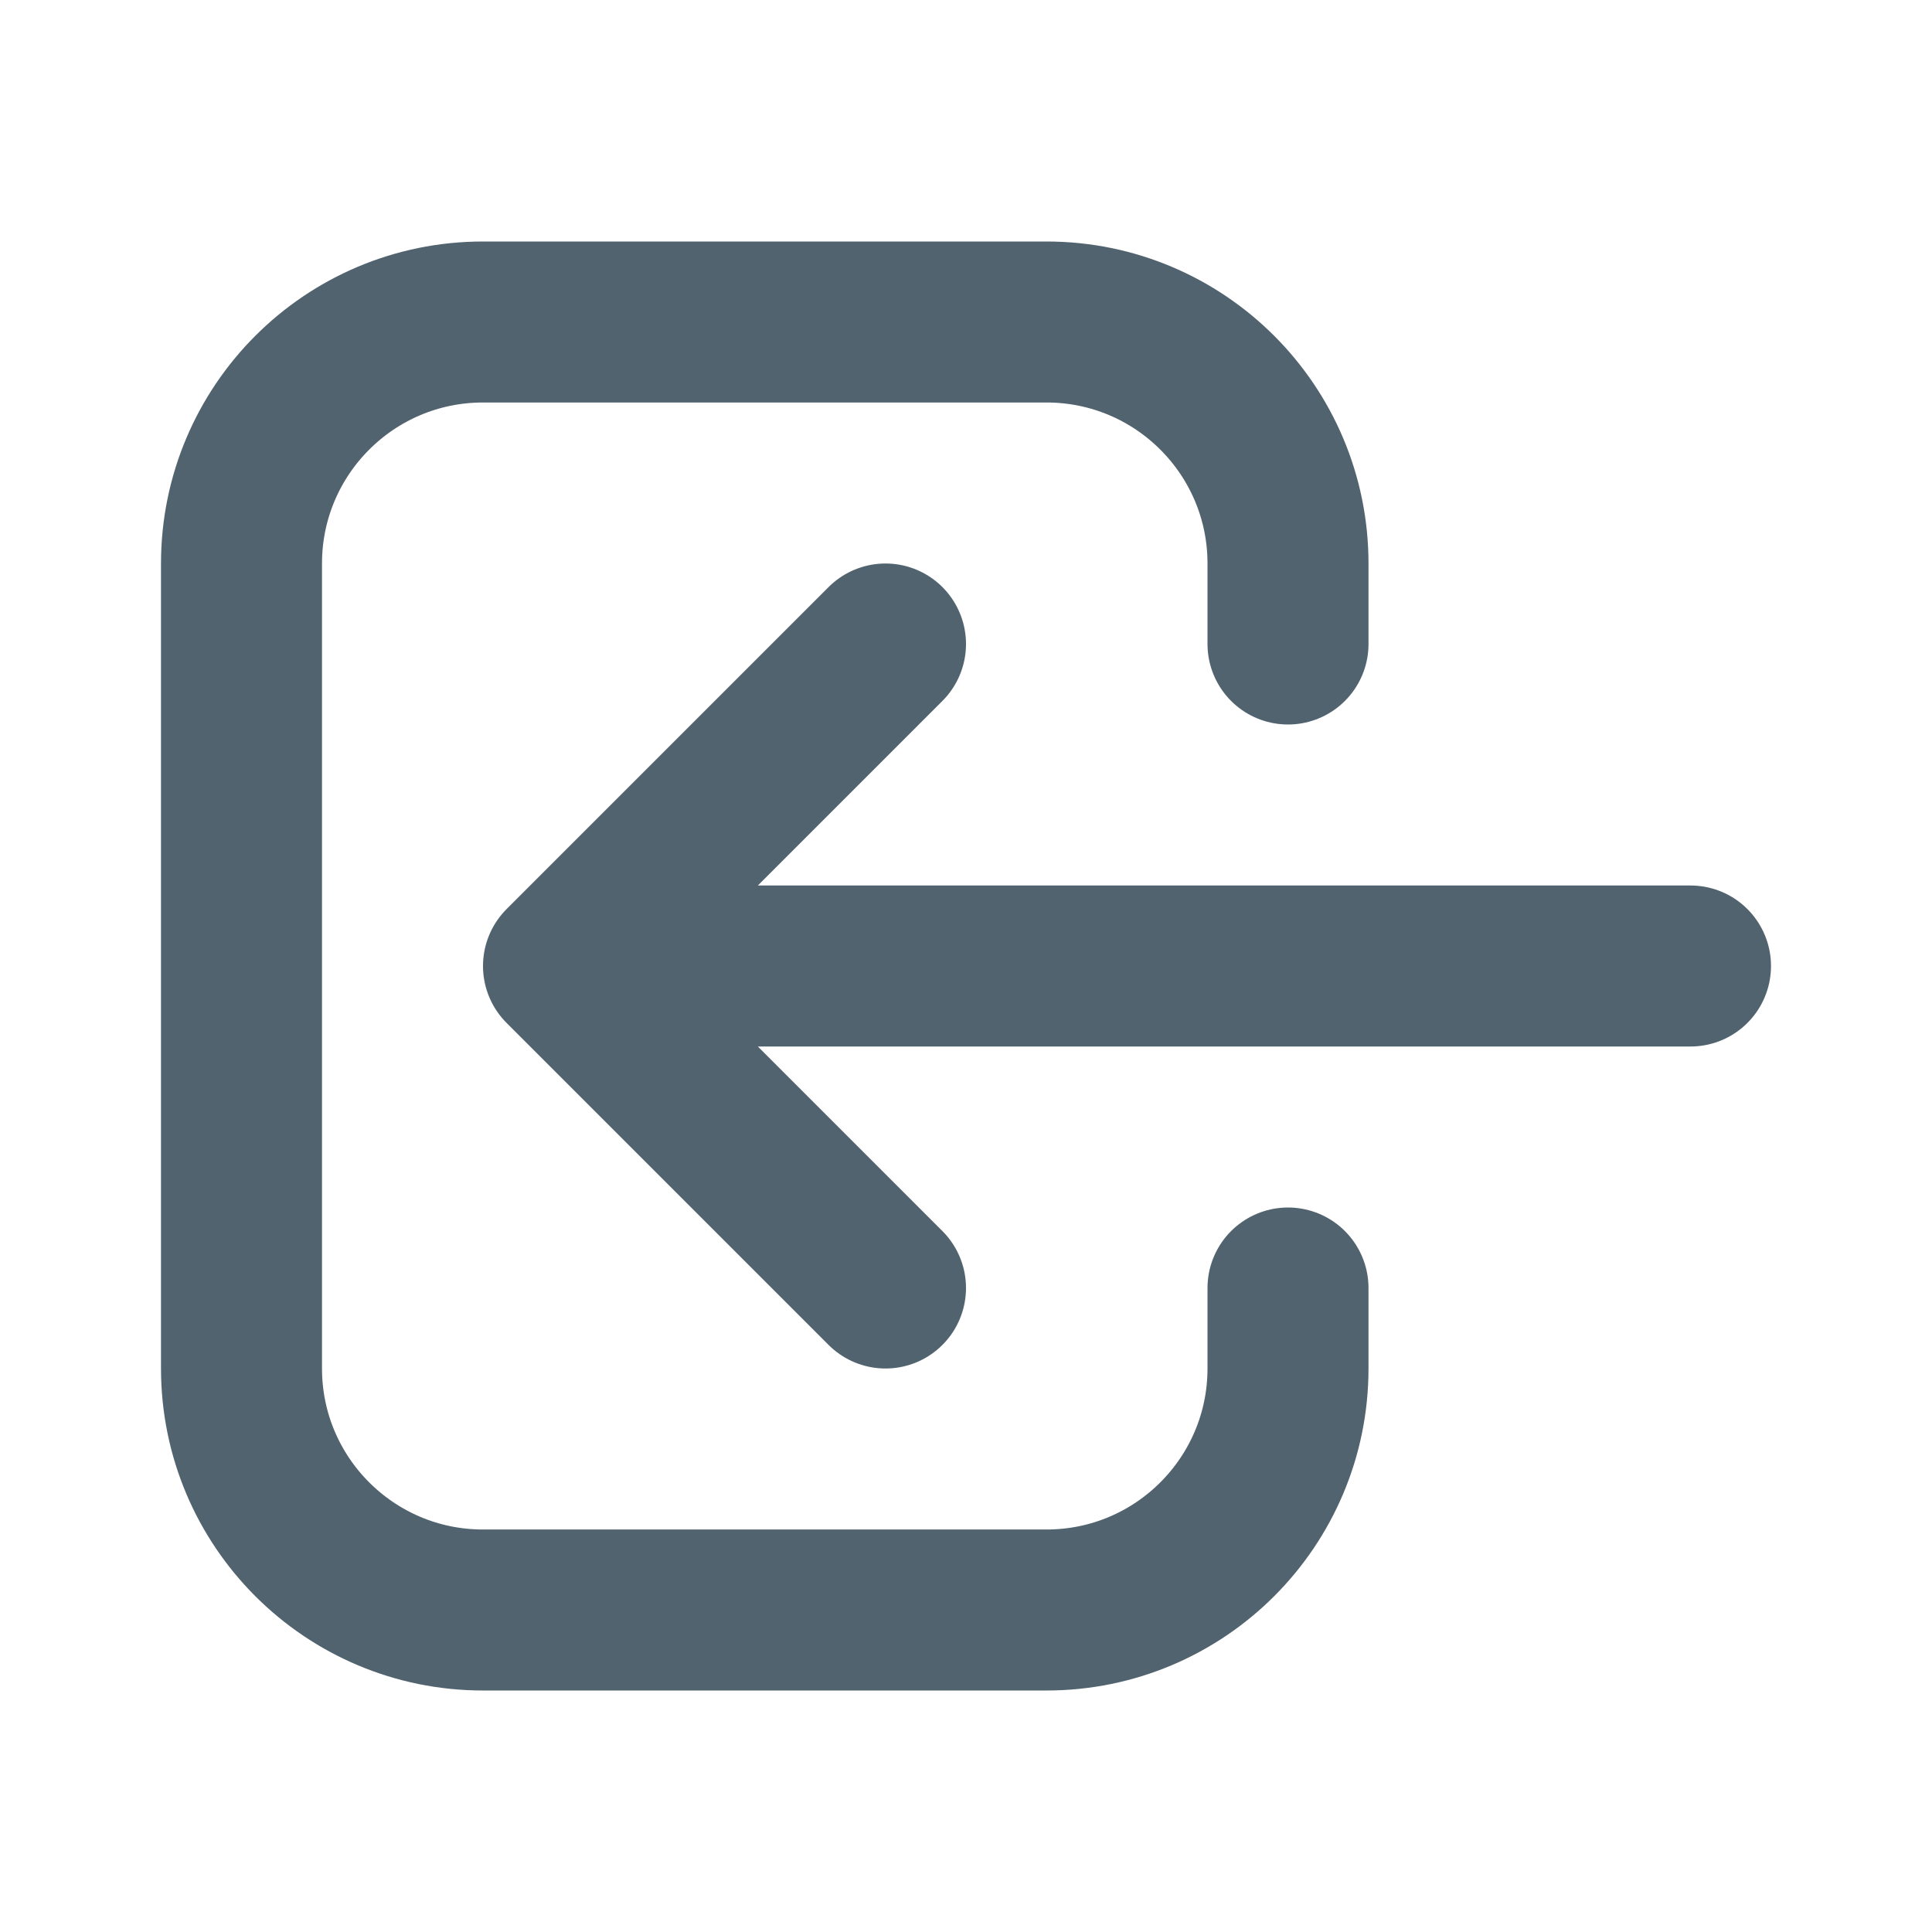
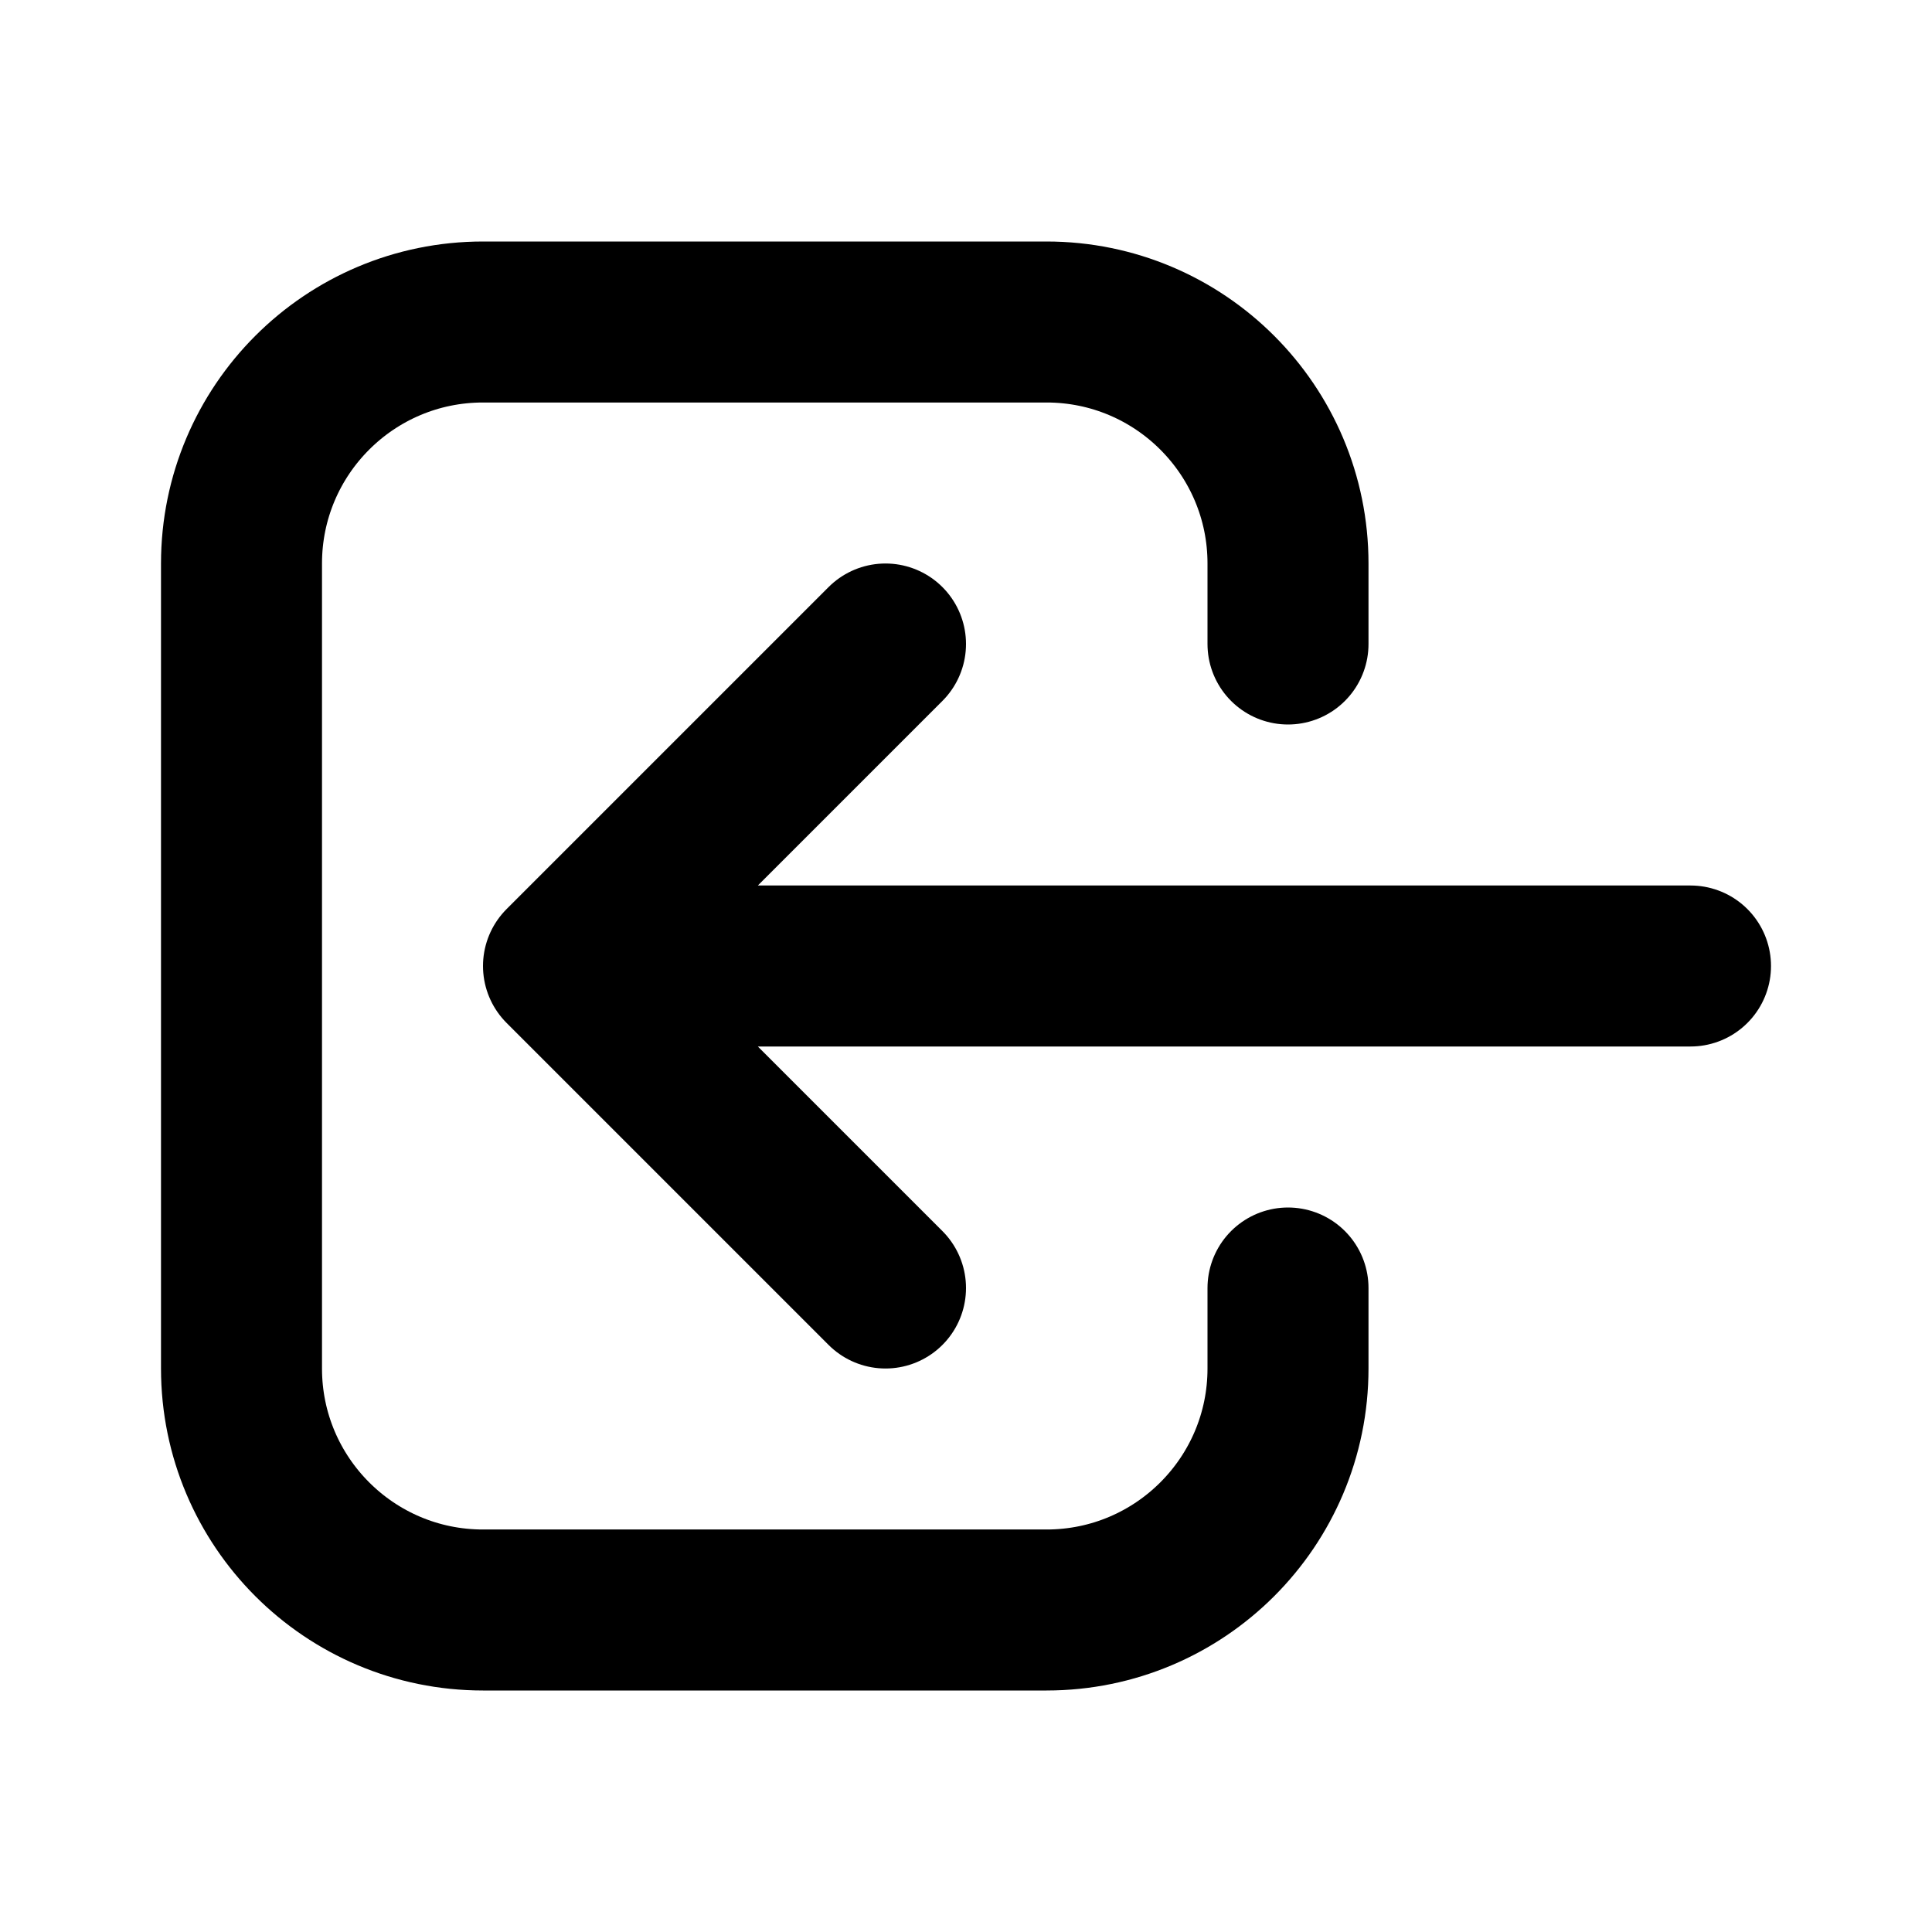
- <svg xmlns="http://www.w3.org/2000/svg" height="24" width="24" fill="none" stroke-linecap="round" stroke-linejoin="round" stroke-width="2" viewBox="0 0 24 24" stroke="#3e515fe5">
+ <svg xmlns="http://www.w3.org/2000/svg" height="24" width="24" fill="none" stroke-linecap="round" stroke-linejoin="round" stroke-width="2" viewBox="0 0 24 24" stroke="currentColor">
  <path d="M11 16l-4-4m0 0l4-4m-4 4h14m-5 4v1a3 3 0 01-3 3H6a3 3 0 01-3-3V7a3 3 0 013-3h7a3 3 0 013 3v1" />
</svg>
